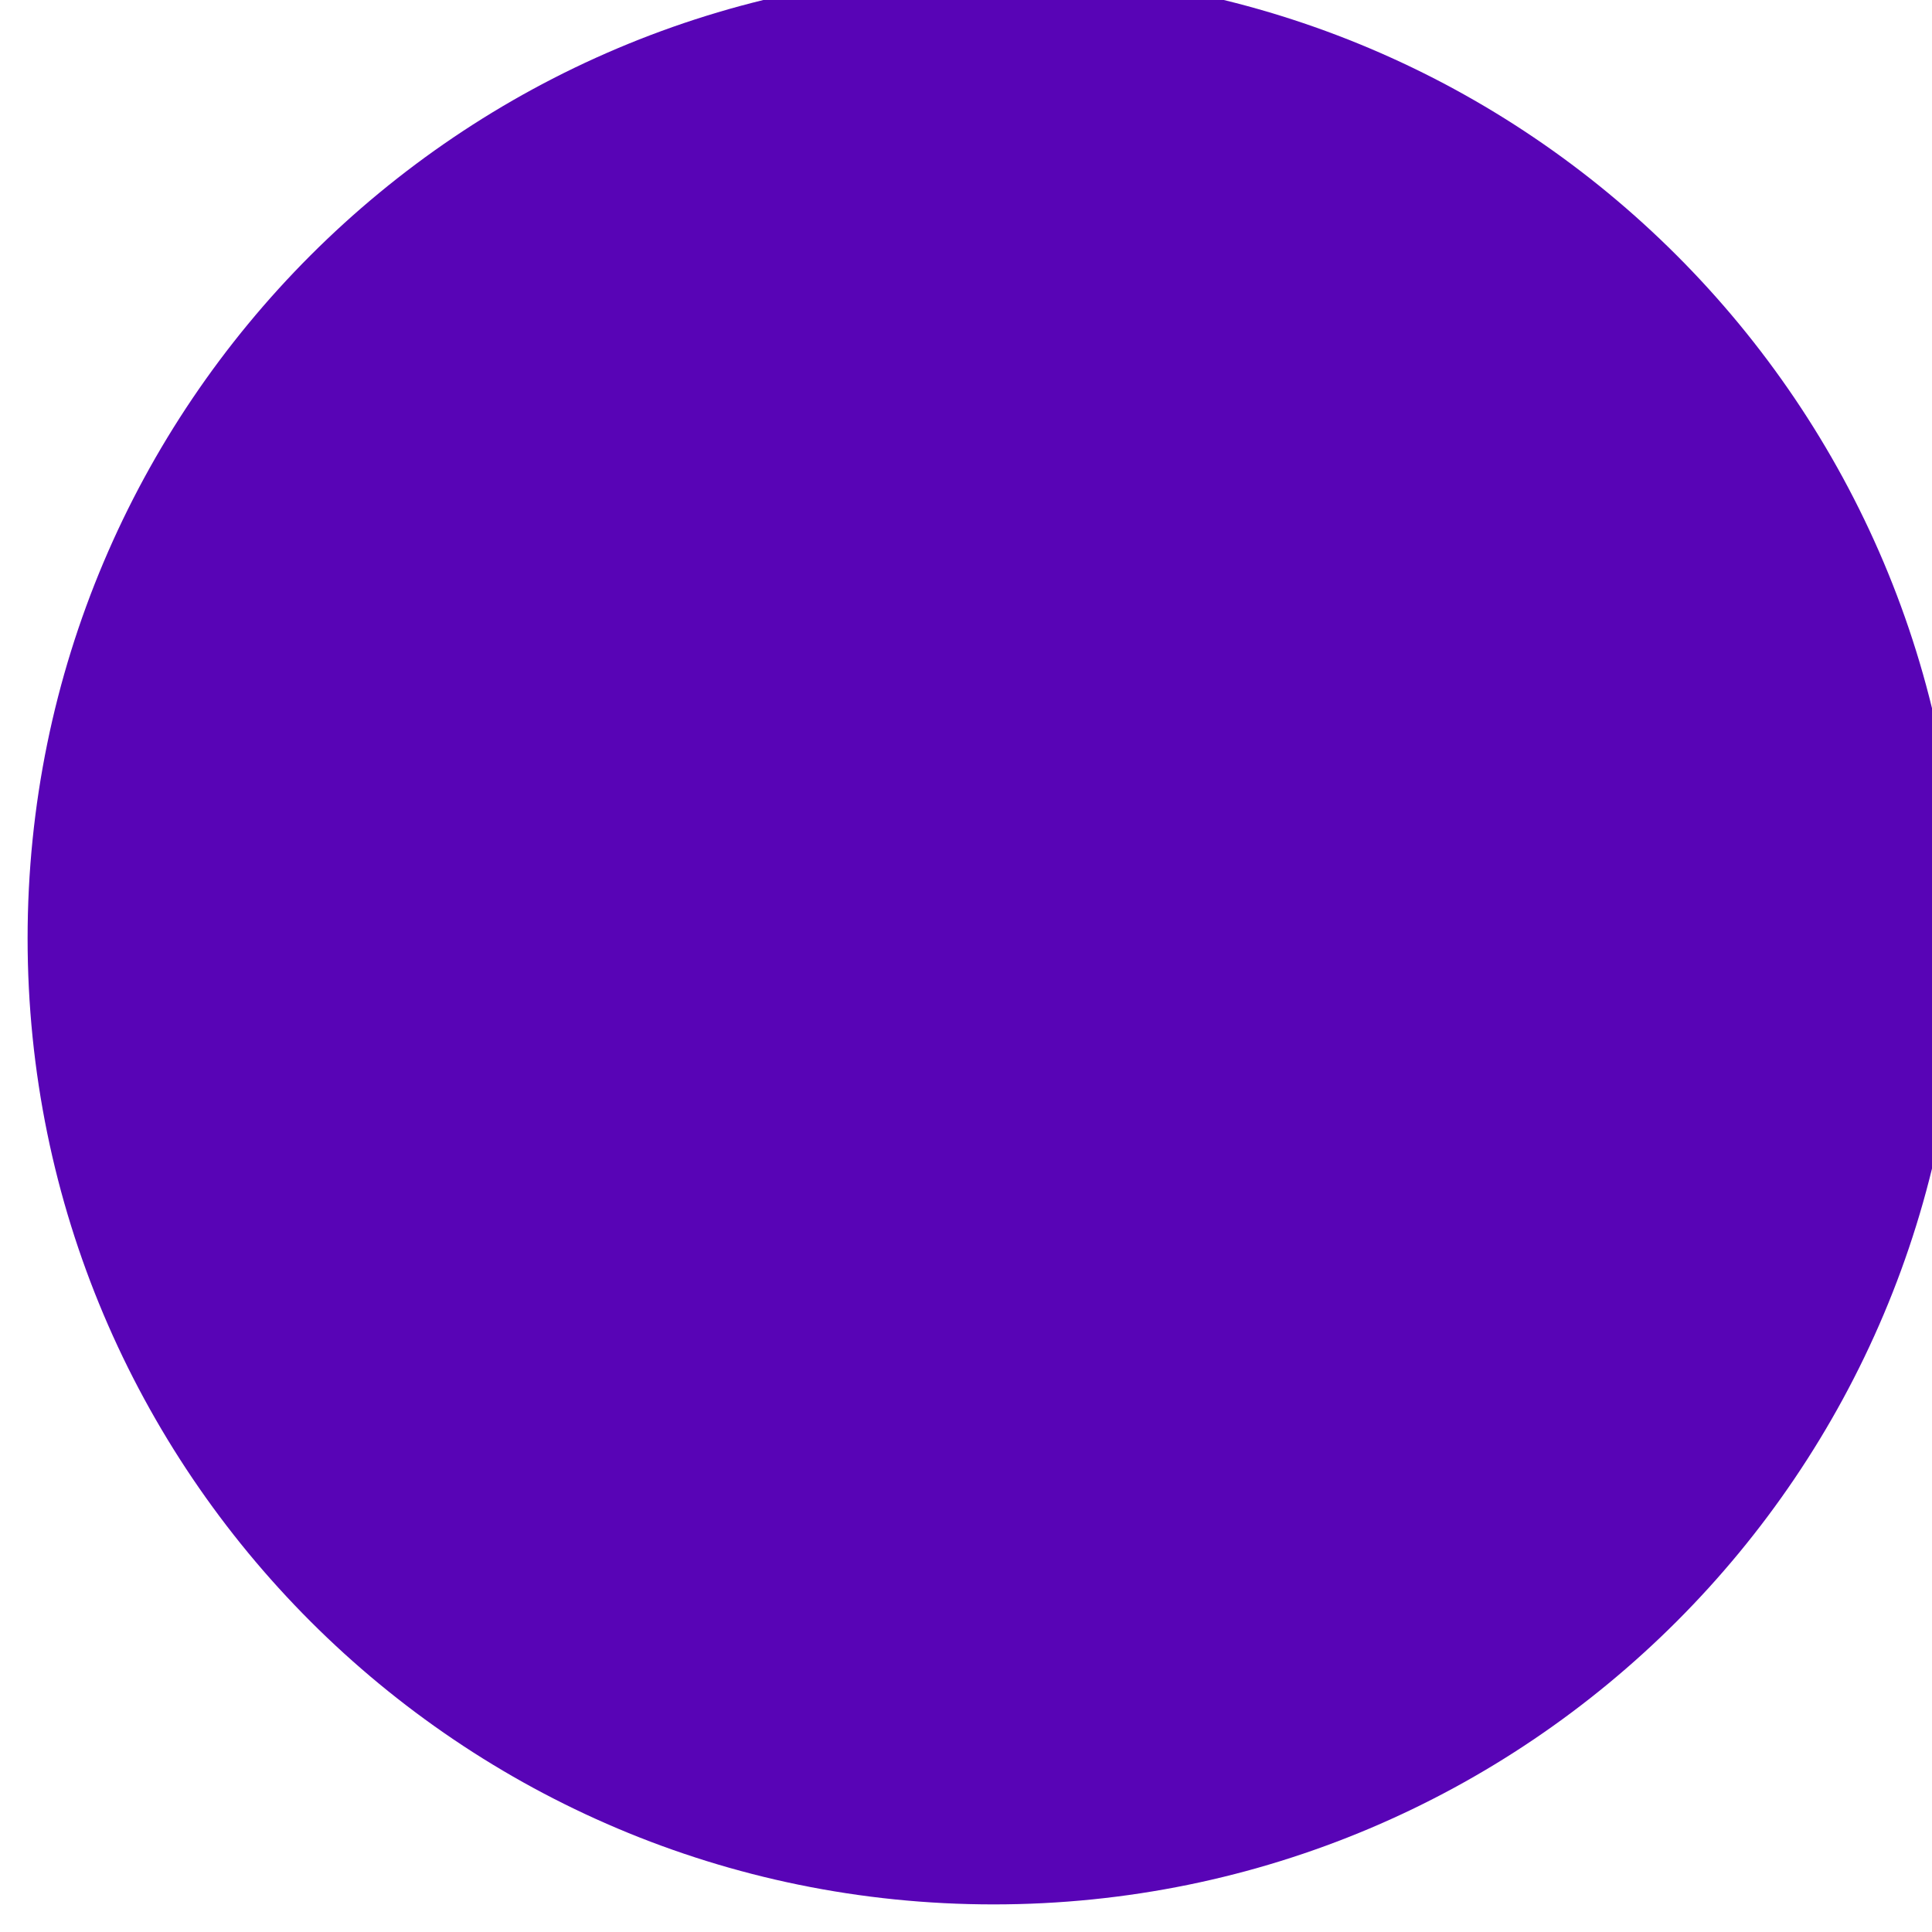
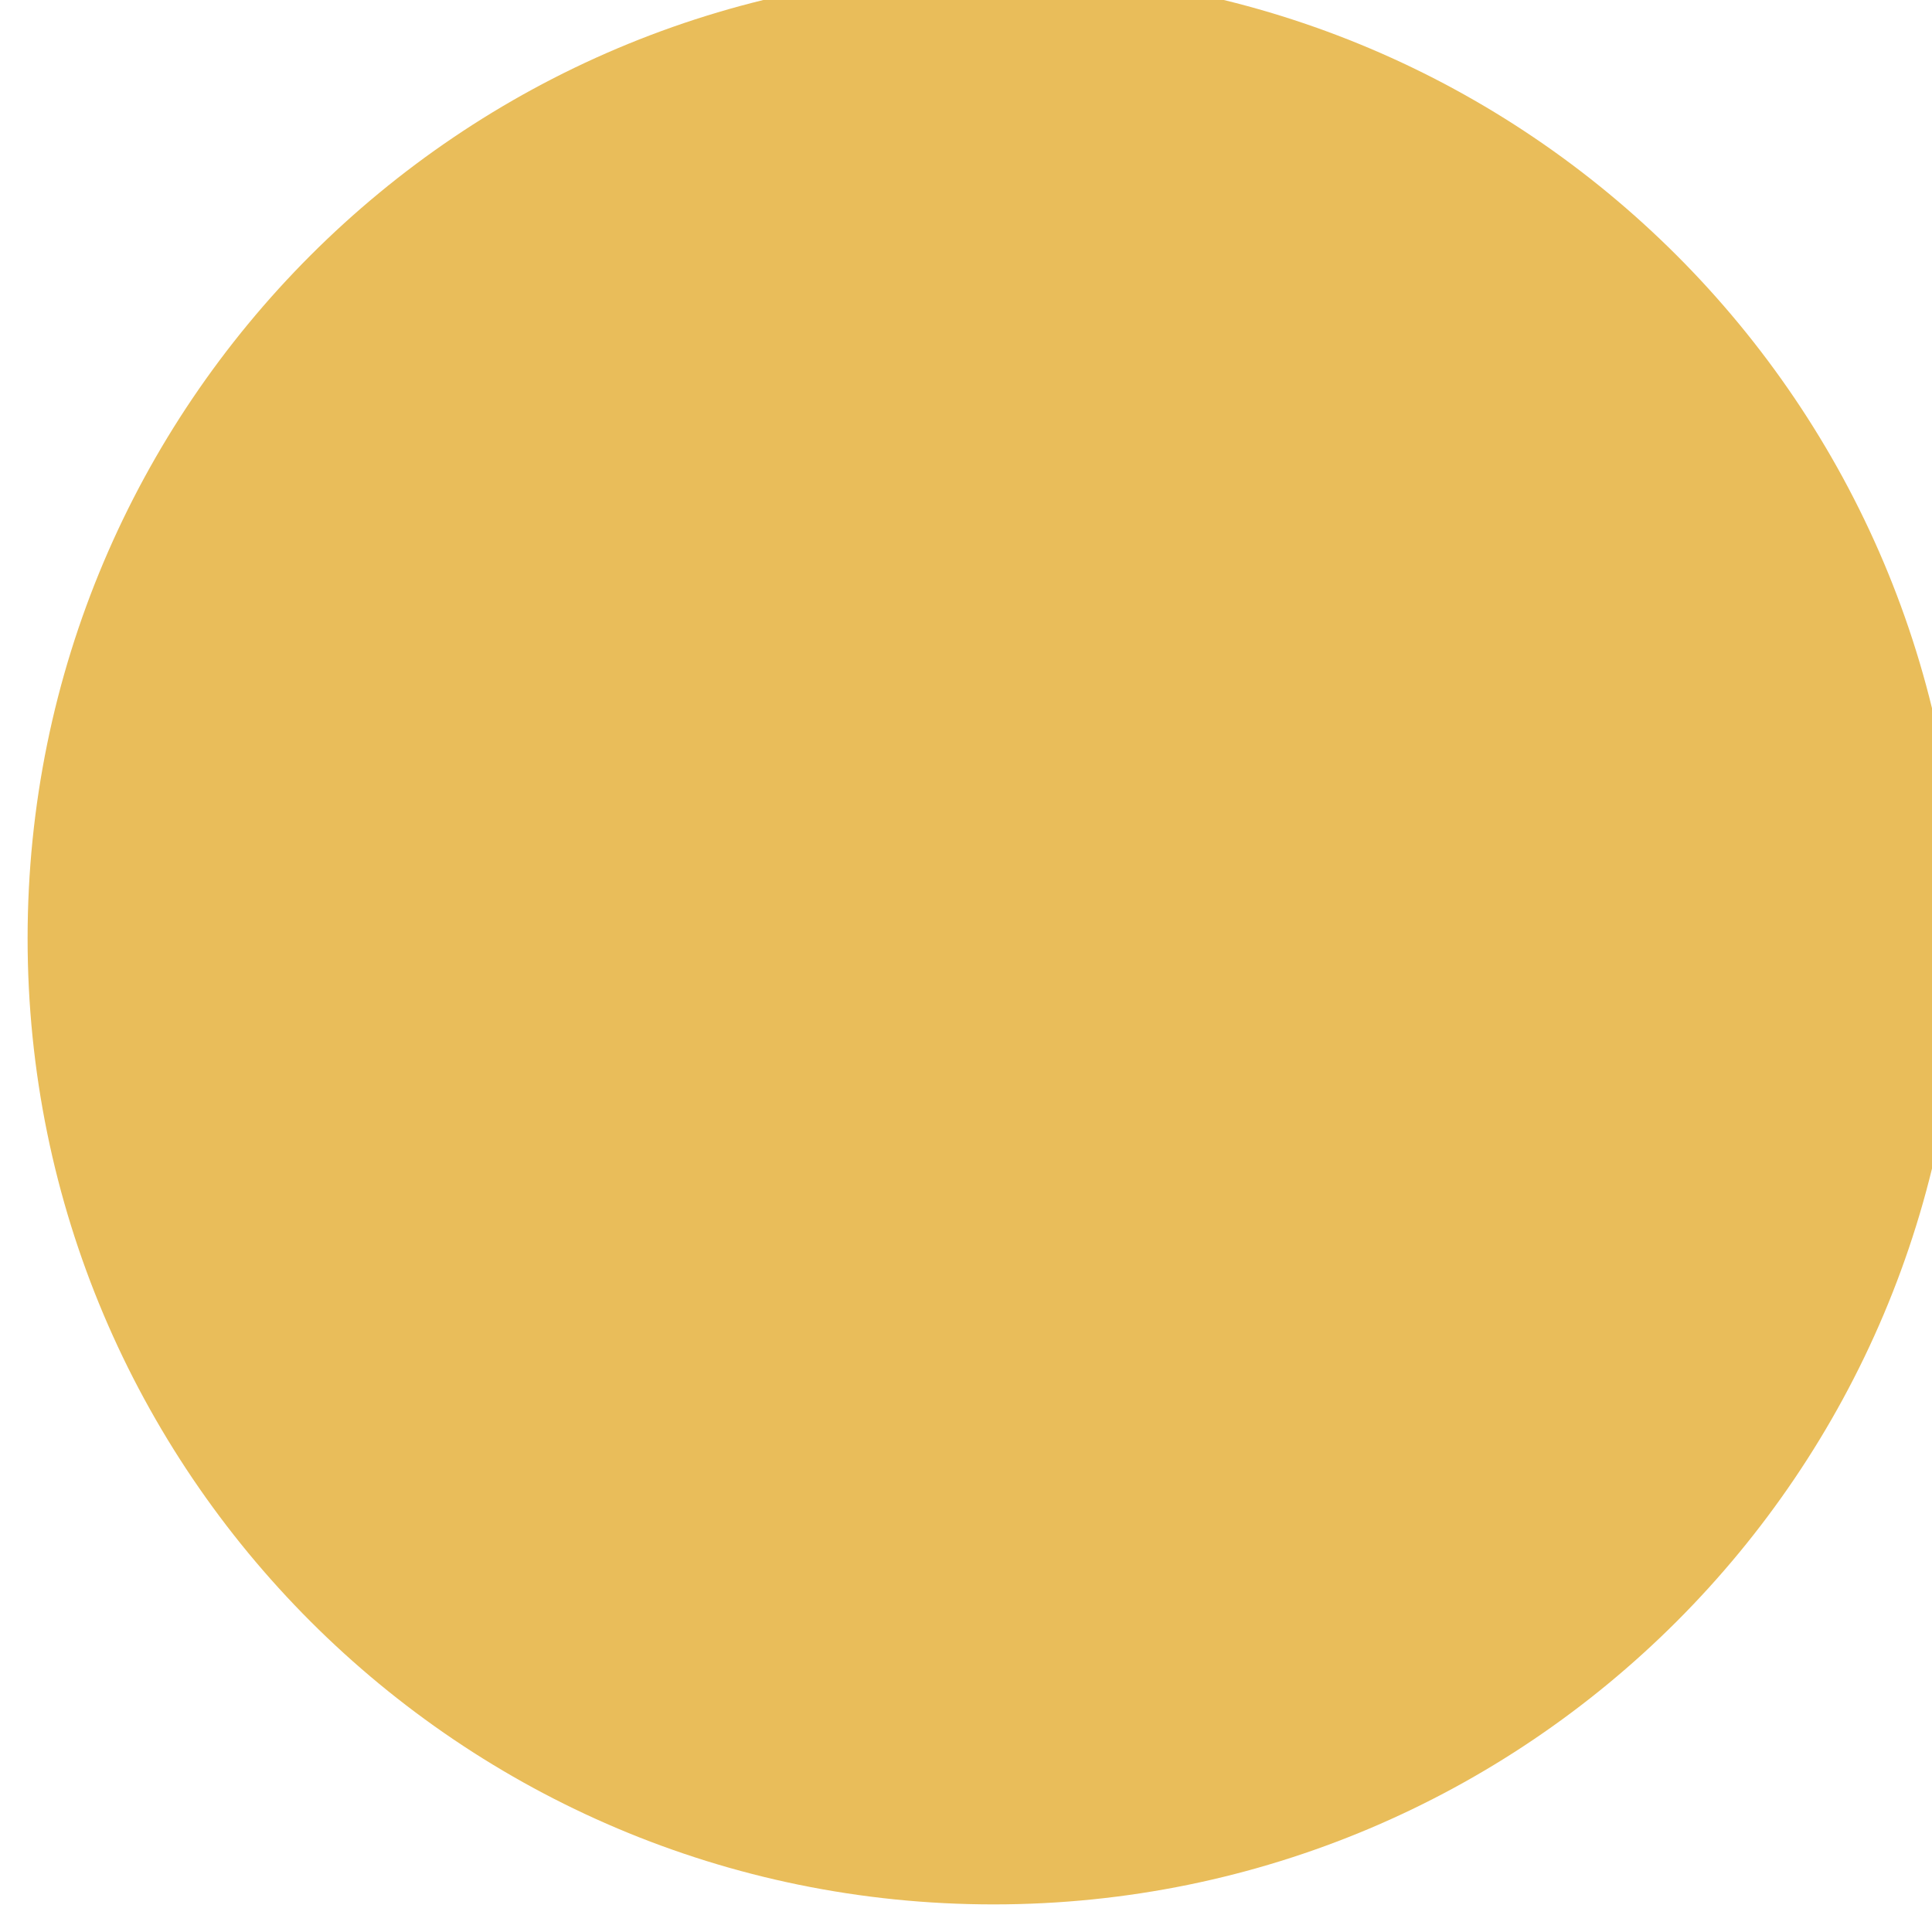
<svg xmlns="http://www.w3.org/2000/svg" width="14px" height="14px" viewBox="0 0 14 14" version="1.1">
  <g id="UX-design" stroke="none" stroke-width="1" fill="none" fill-rule="evenodd">
    <g id="9-Nieuws" transform="translate(-126.8, -673.2)">
      <circle id="Oval" stroke="#3A325F" stroke-width="2" cx="134" cy="680" r="13" />
-       <circle id="Oval" fill="#5804B6" cx="134" cy="680" r="7" />
+       <circle id="Oval" fill="#e9bd5a" cx="134" cy="680" r="7" />
    </g>
  </g>
</svg>
